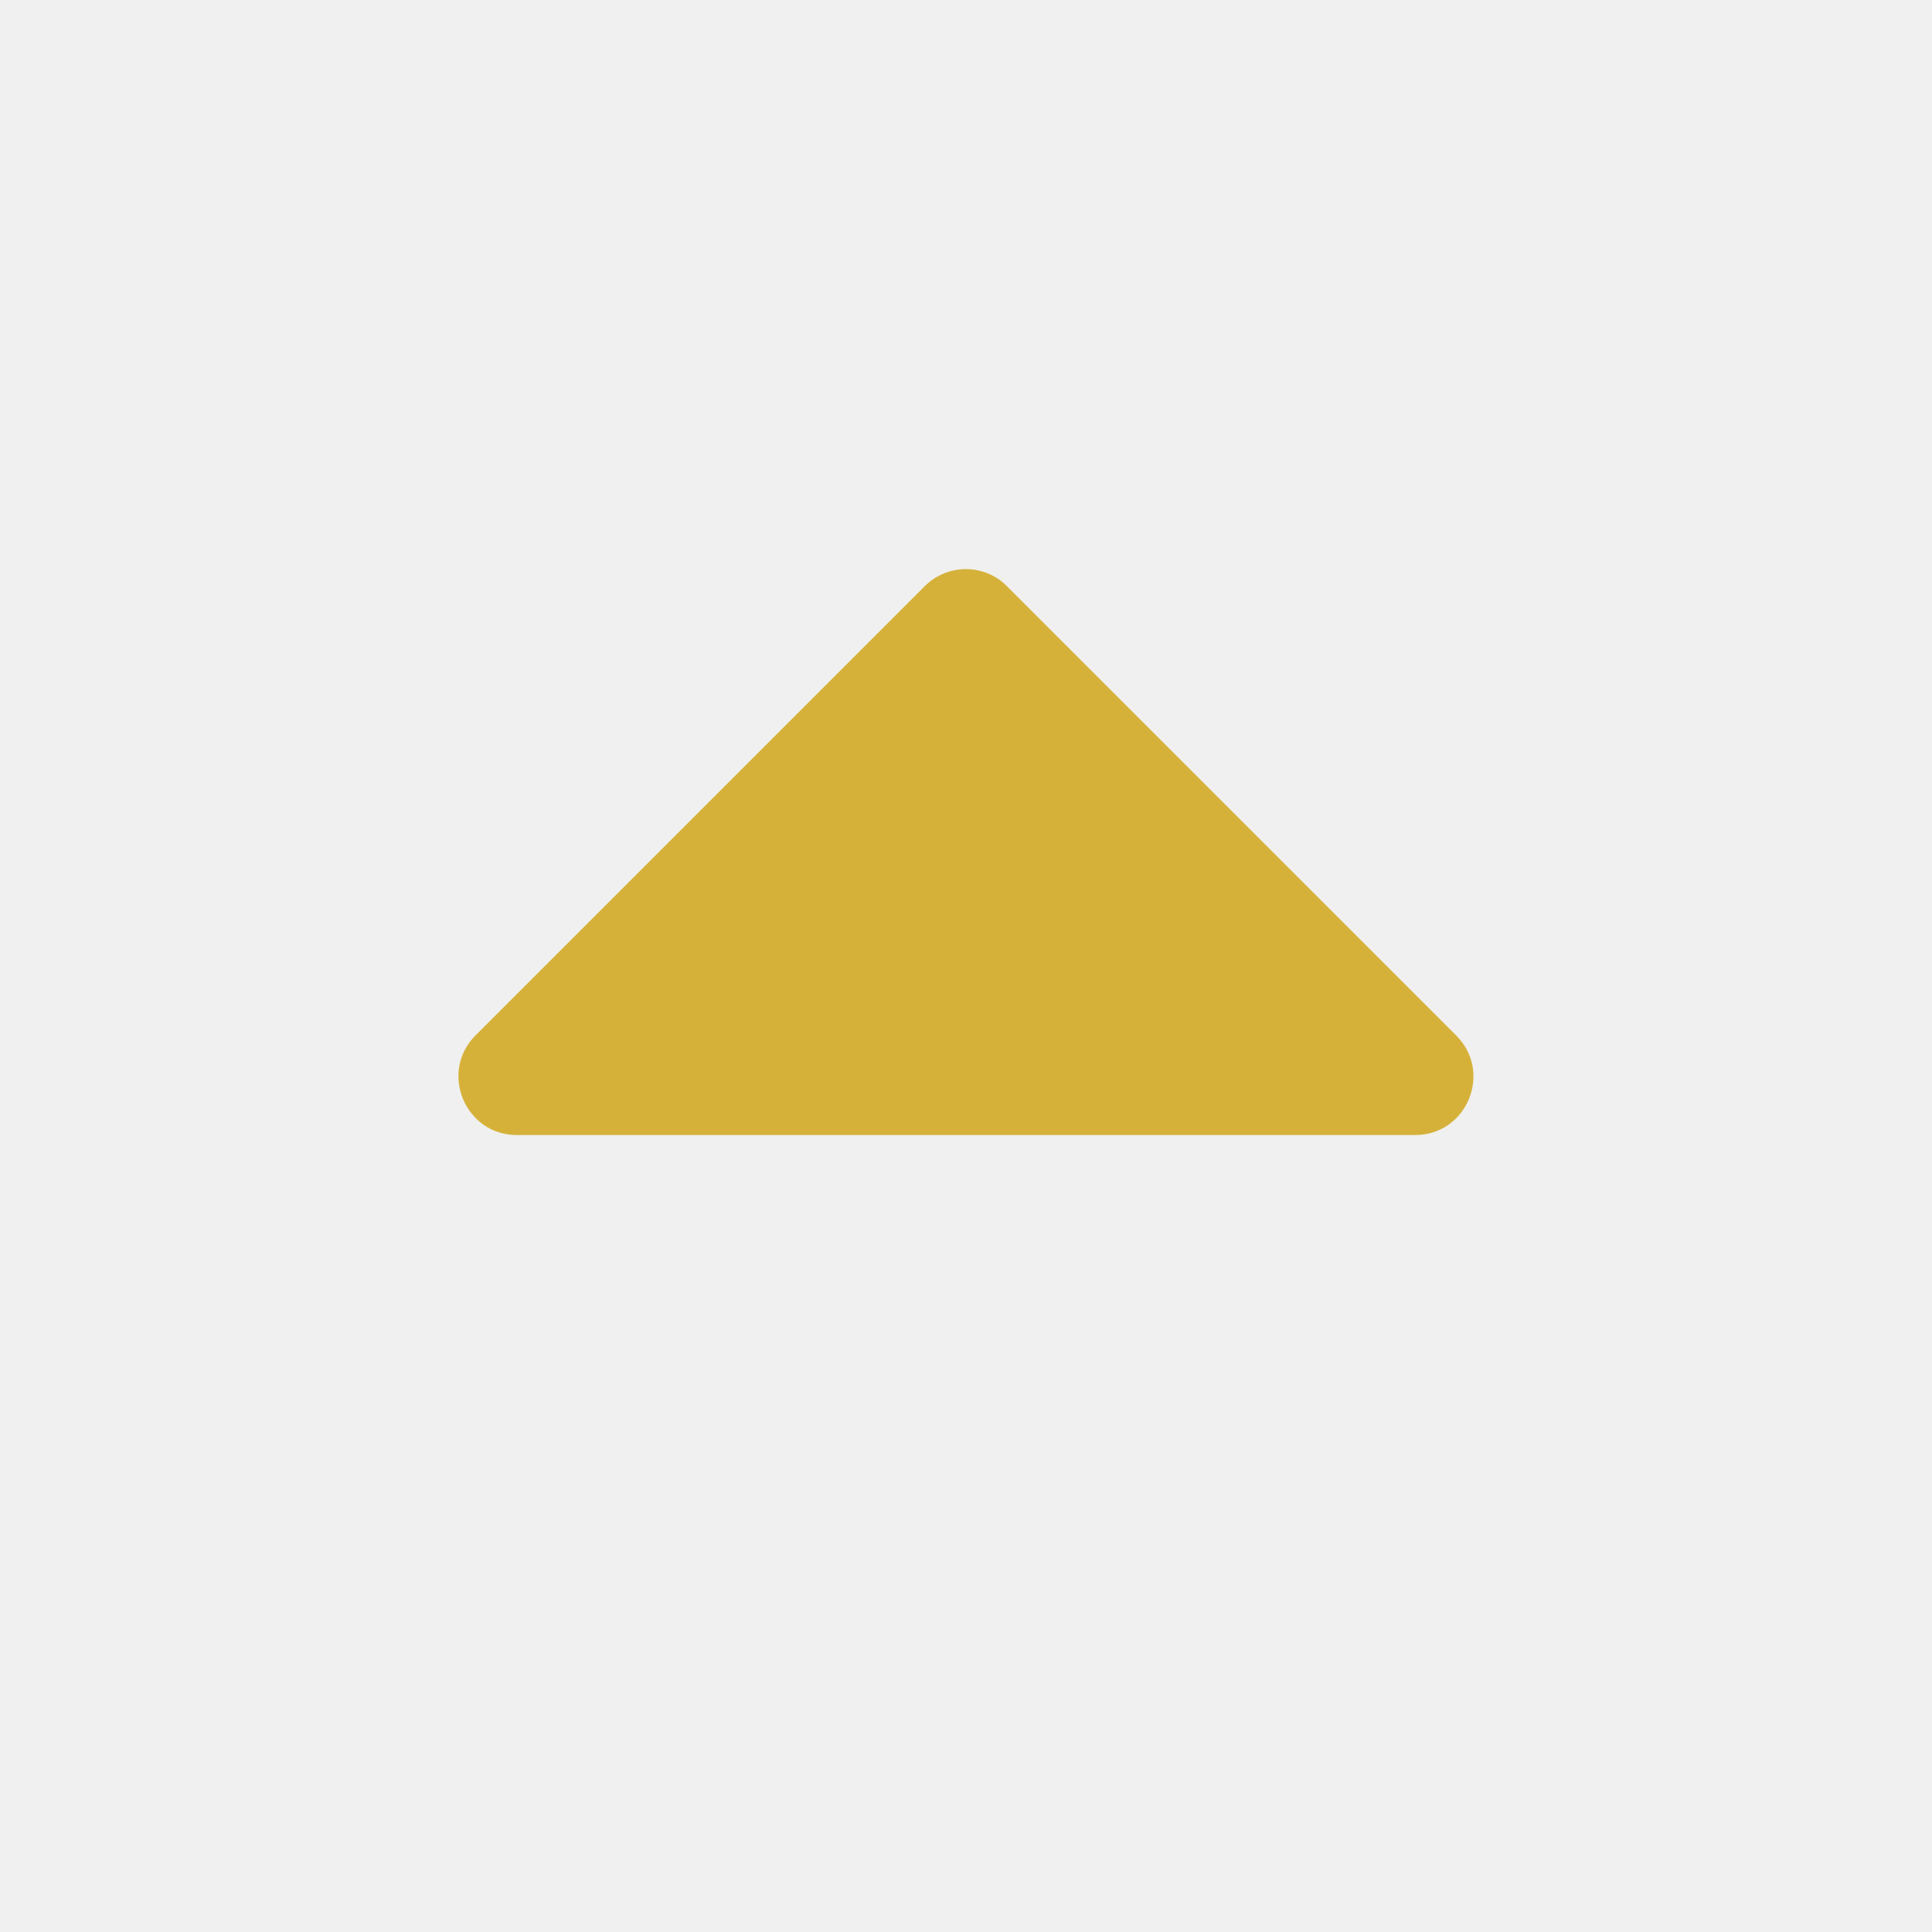
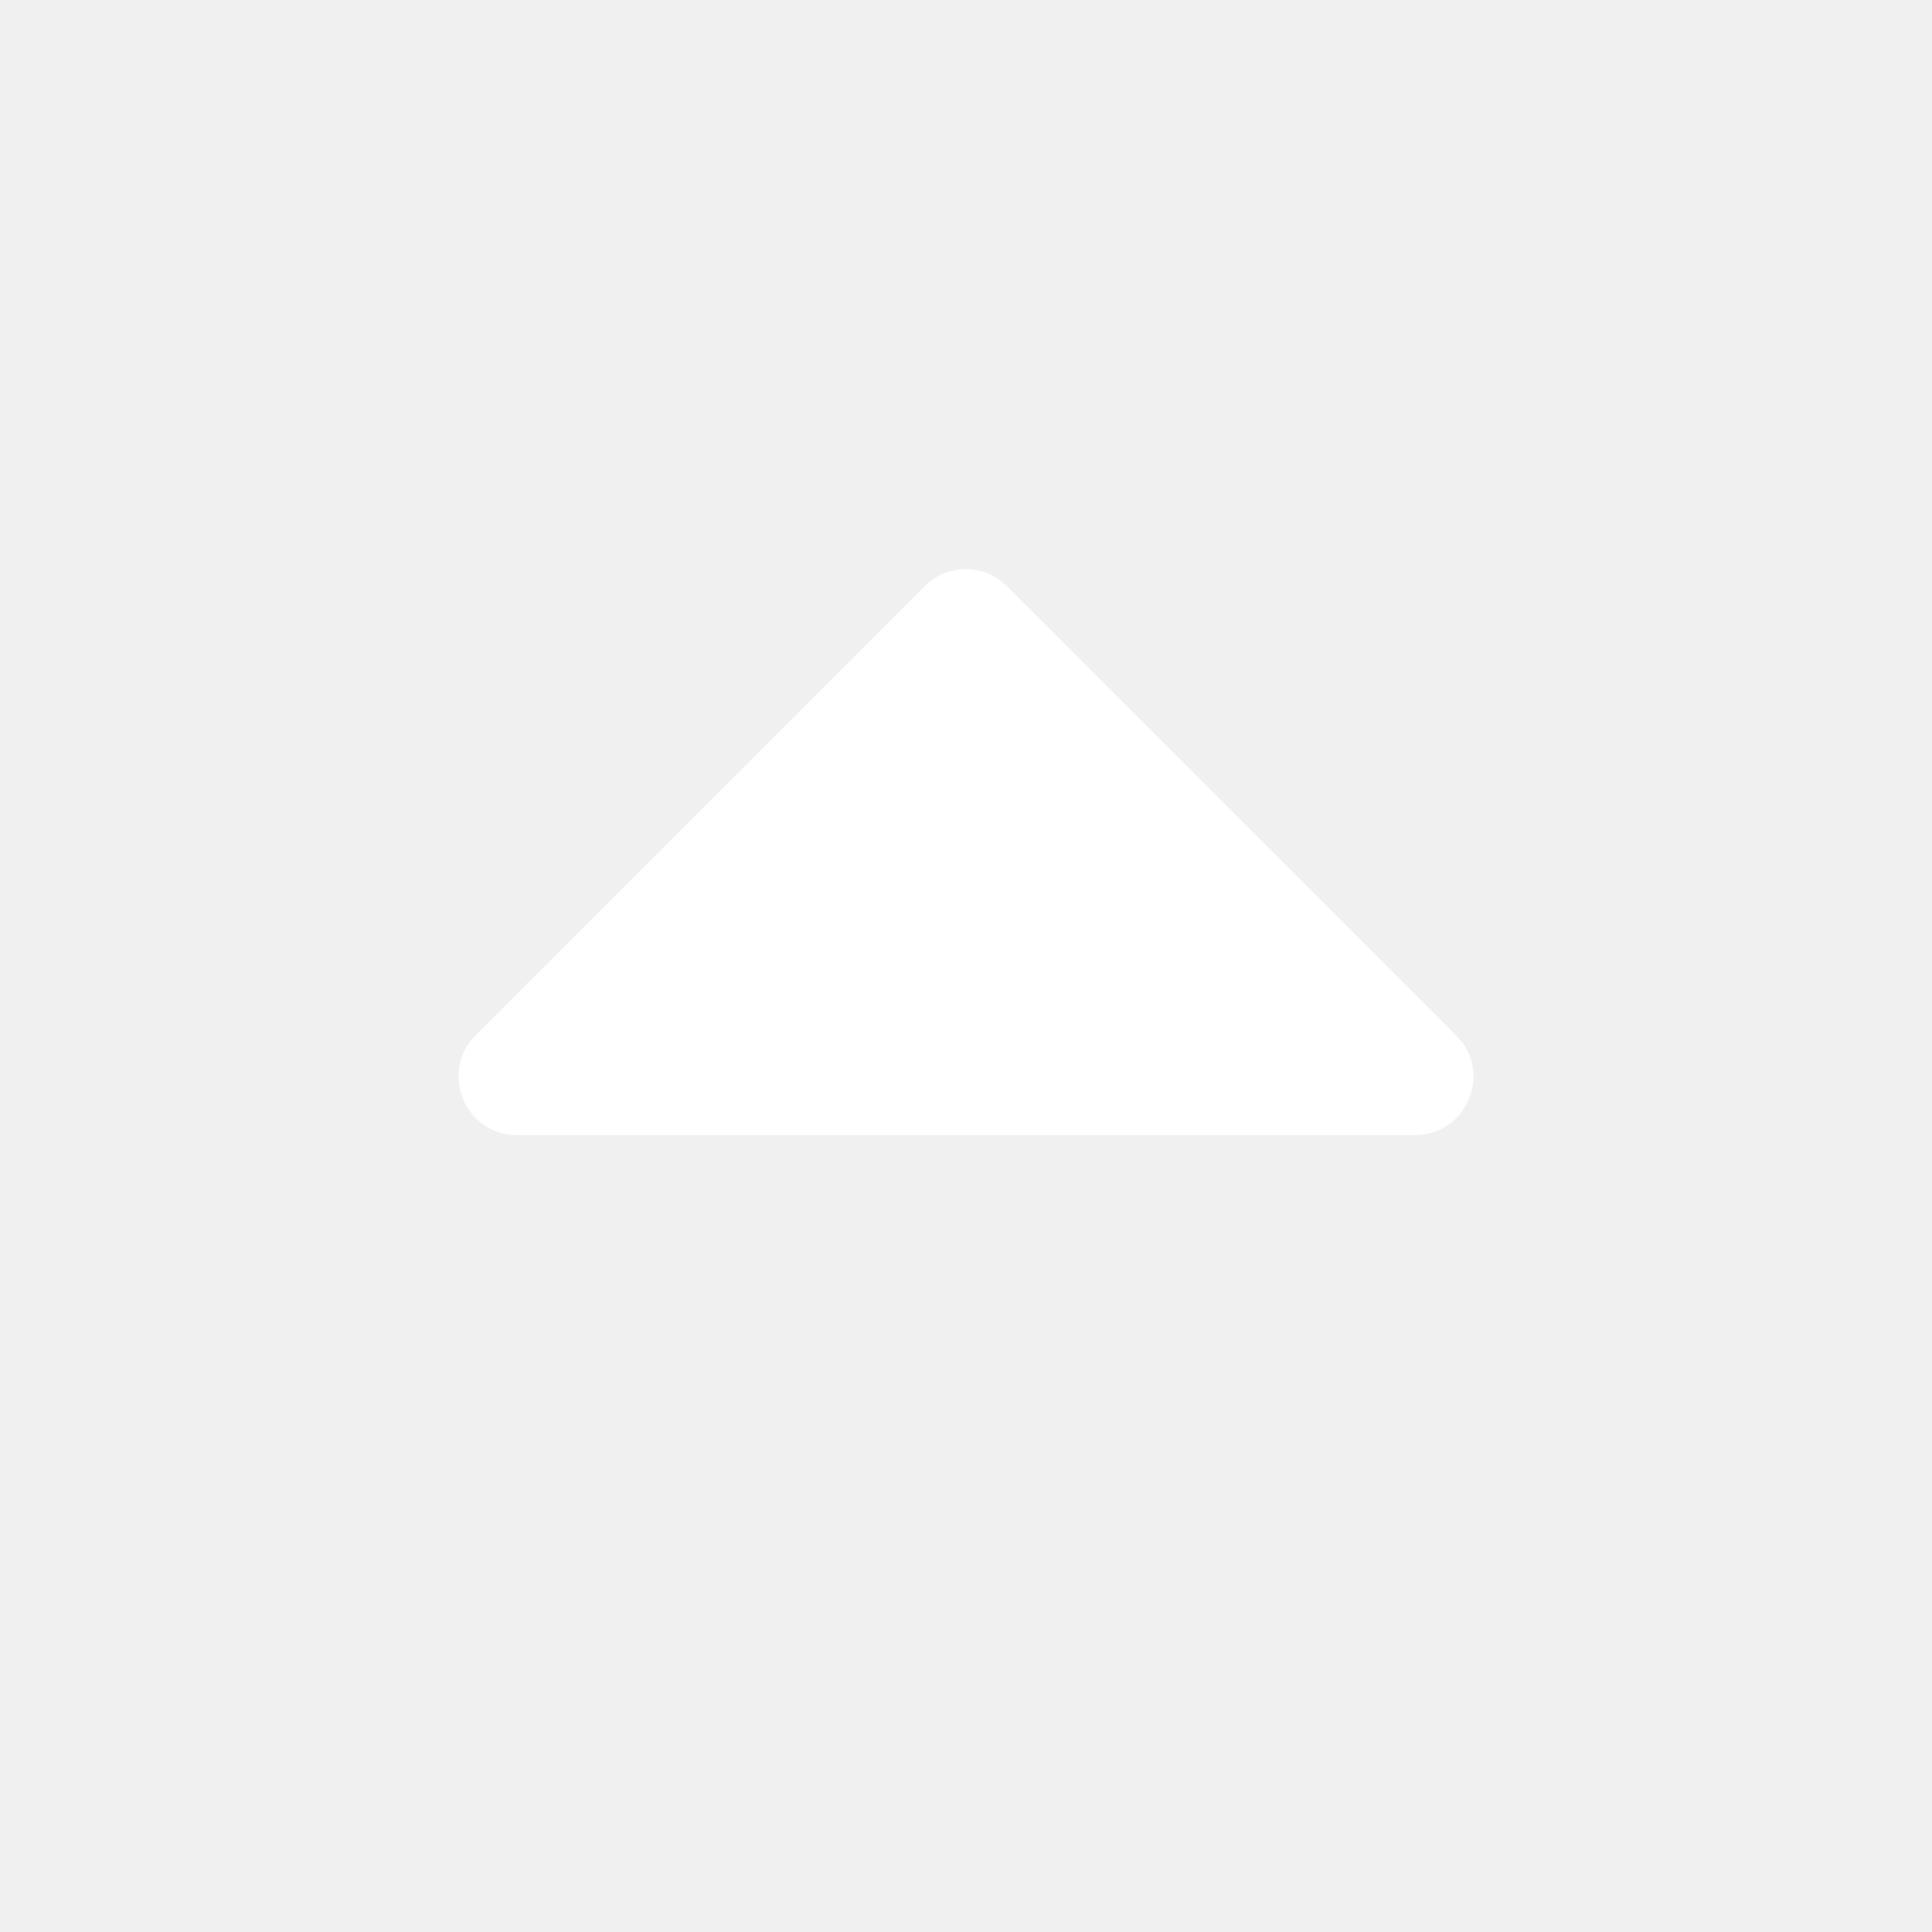
<svg xmlns="http://www.w3.org/2000/svg" width="30" height="30" viewBox="0 0 30 30" fill="none">
-   <path d="M7.385 16.076H7.385L14.357 9.104L14.357 9.104C14.714 8.747 15.287 8.75 15.635 9.102L15.637 9.104L22.609 16.076L22.61 16.077C23.184 16.647 22.781 17.625 21.973 17.625H8.027C7.219 17.625 6.815 16.646 7.385 16.076Z" fill="#D6B13A" />
+   <path d="M7.385 16.076H7.385L14.357 9.104L14.357 9.104C14.714 8.747 15.287 8.75 15.635 9.102L15.637 9.104L22.609 16.076L22.61 16.077C23.184 16.647 22.781 17.625 21.973 17.625H8.027C7.219 17.625 6.815 16.646 7.385 16.076Z" fill="white" />
</svg>
